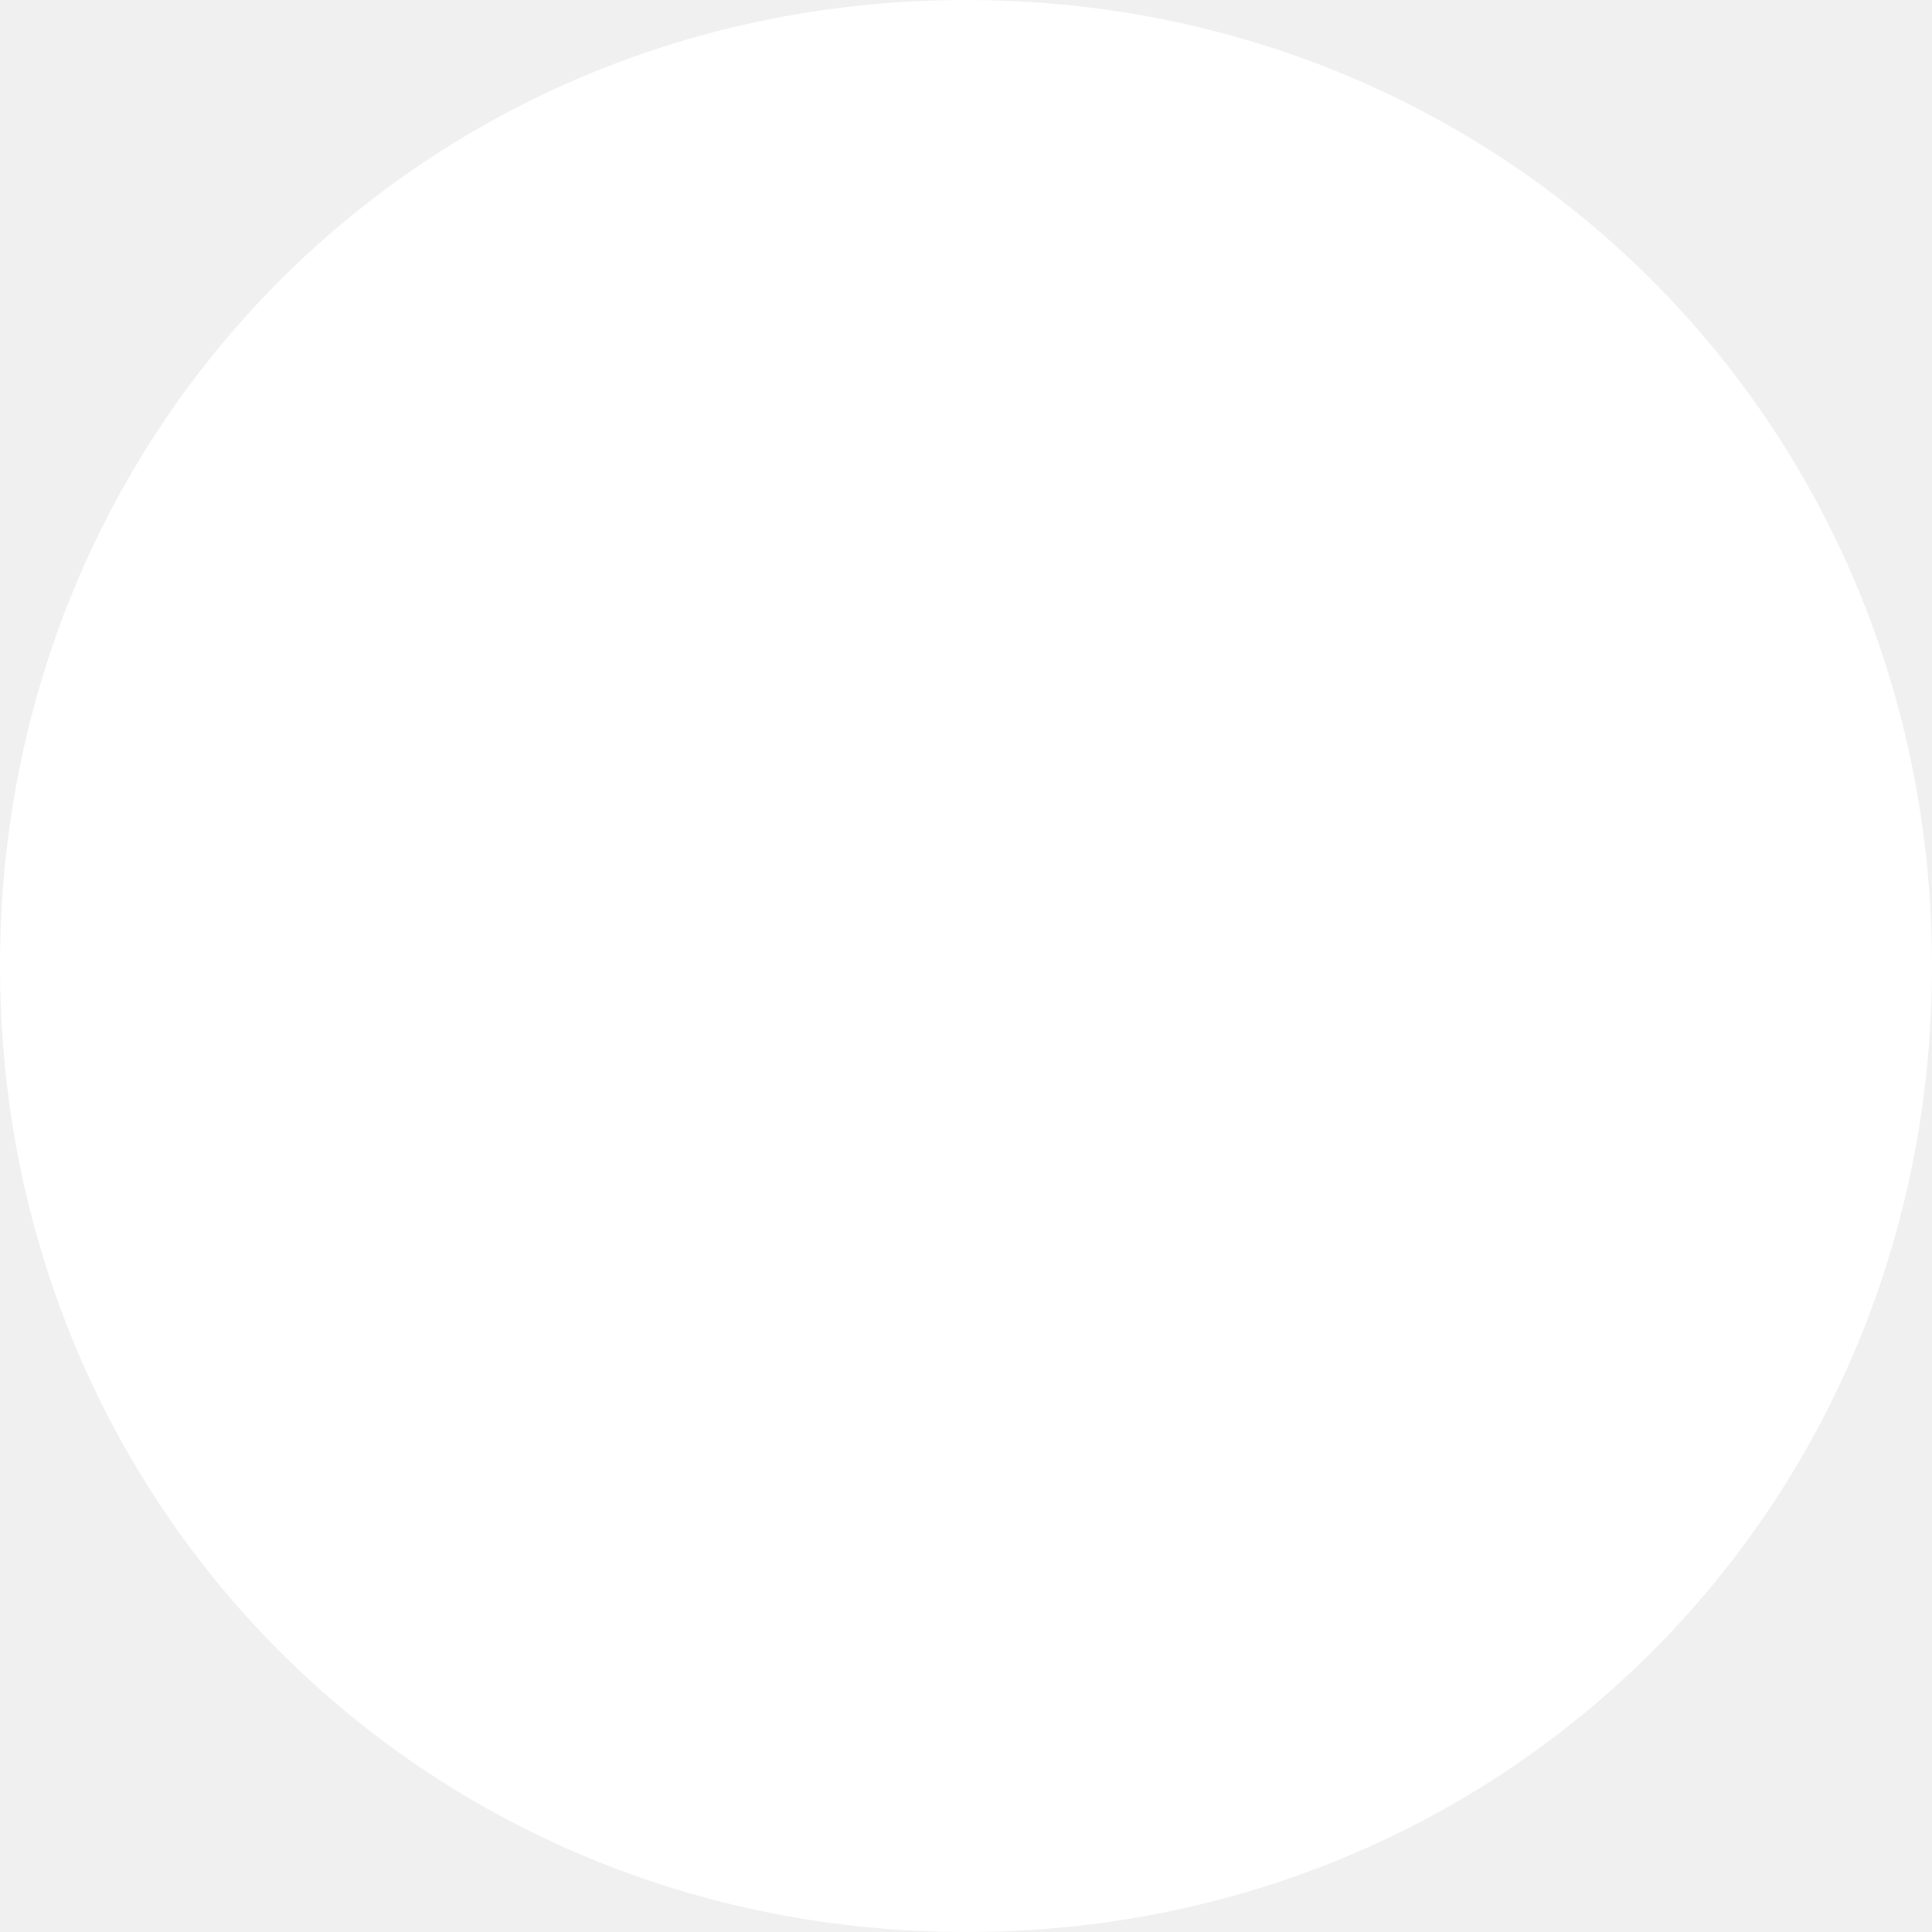
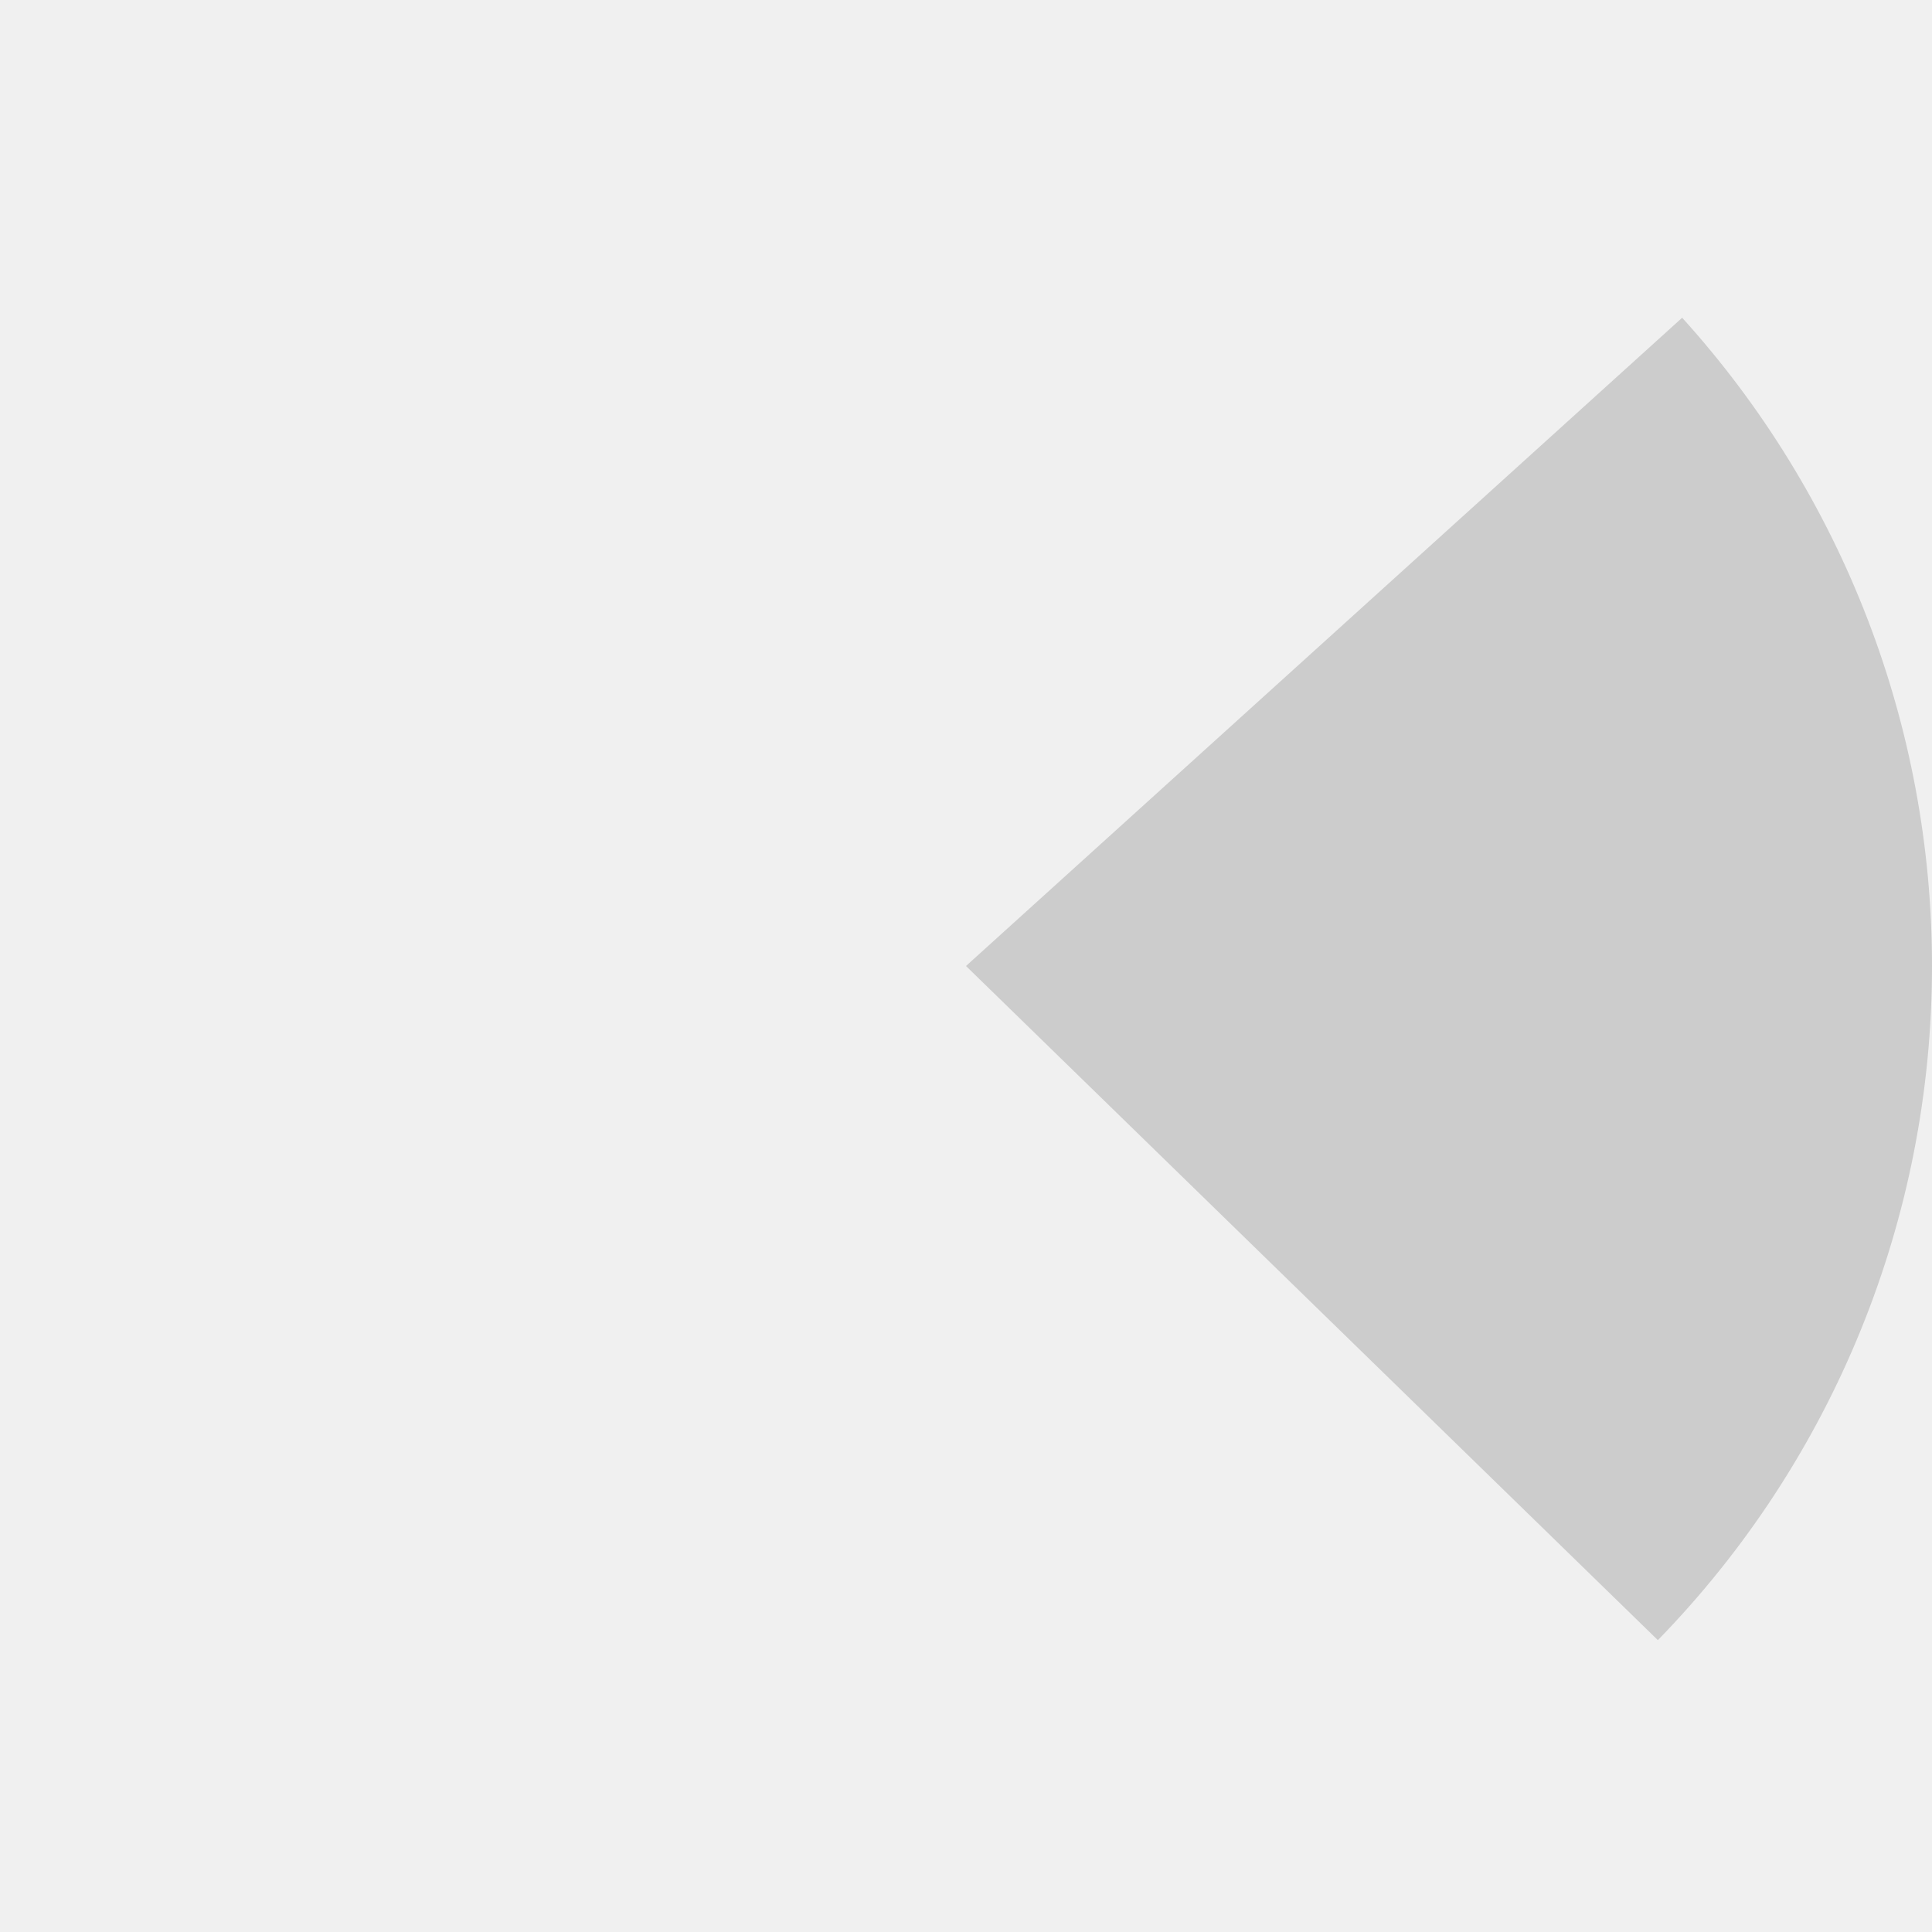
- <svg xmlns="http://www.w3.org/2000/svg" version="1.1" width="130px" height="130px">
-   <g transform="matrix(1 0 0 1 -1061 -409 )">
-     <path d="M 1126 409  C 1162.4 409  1191 437.6  1191 474  C 1191 510.4  1162.4 539  1126 539  C 1089.6 539  1061 510.4  1061 474  C 1061 437.6  1089.6 409  1126 409  Z " fill-rule="nonzero" fill="#ffffff" stroke="none" />
+ <svg xmlns="http://www.w3.org/2000/svg" version="1.1" width="140px" height="140px">
+   <g transform="matrix(1 0 0 1 -1056 -404 )">
+     <path d="M 1177.896 427.024  C 1189.548 439.896  1196 456.638  1196 474  C 1196 492.251  1188.872 509.78  1176.135 522.851  L 1126 474  L 1177.896 427.024  Z " fill-rule="nonzero" fill="#cccccc" stroke="none" />
  </g>
</svg>
